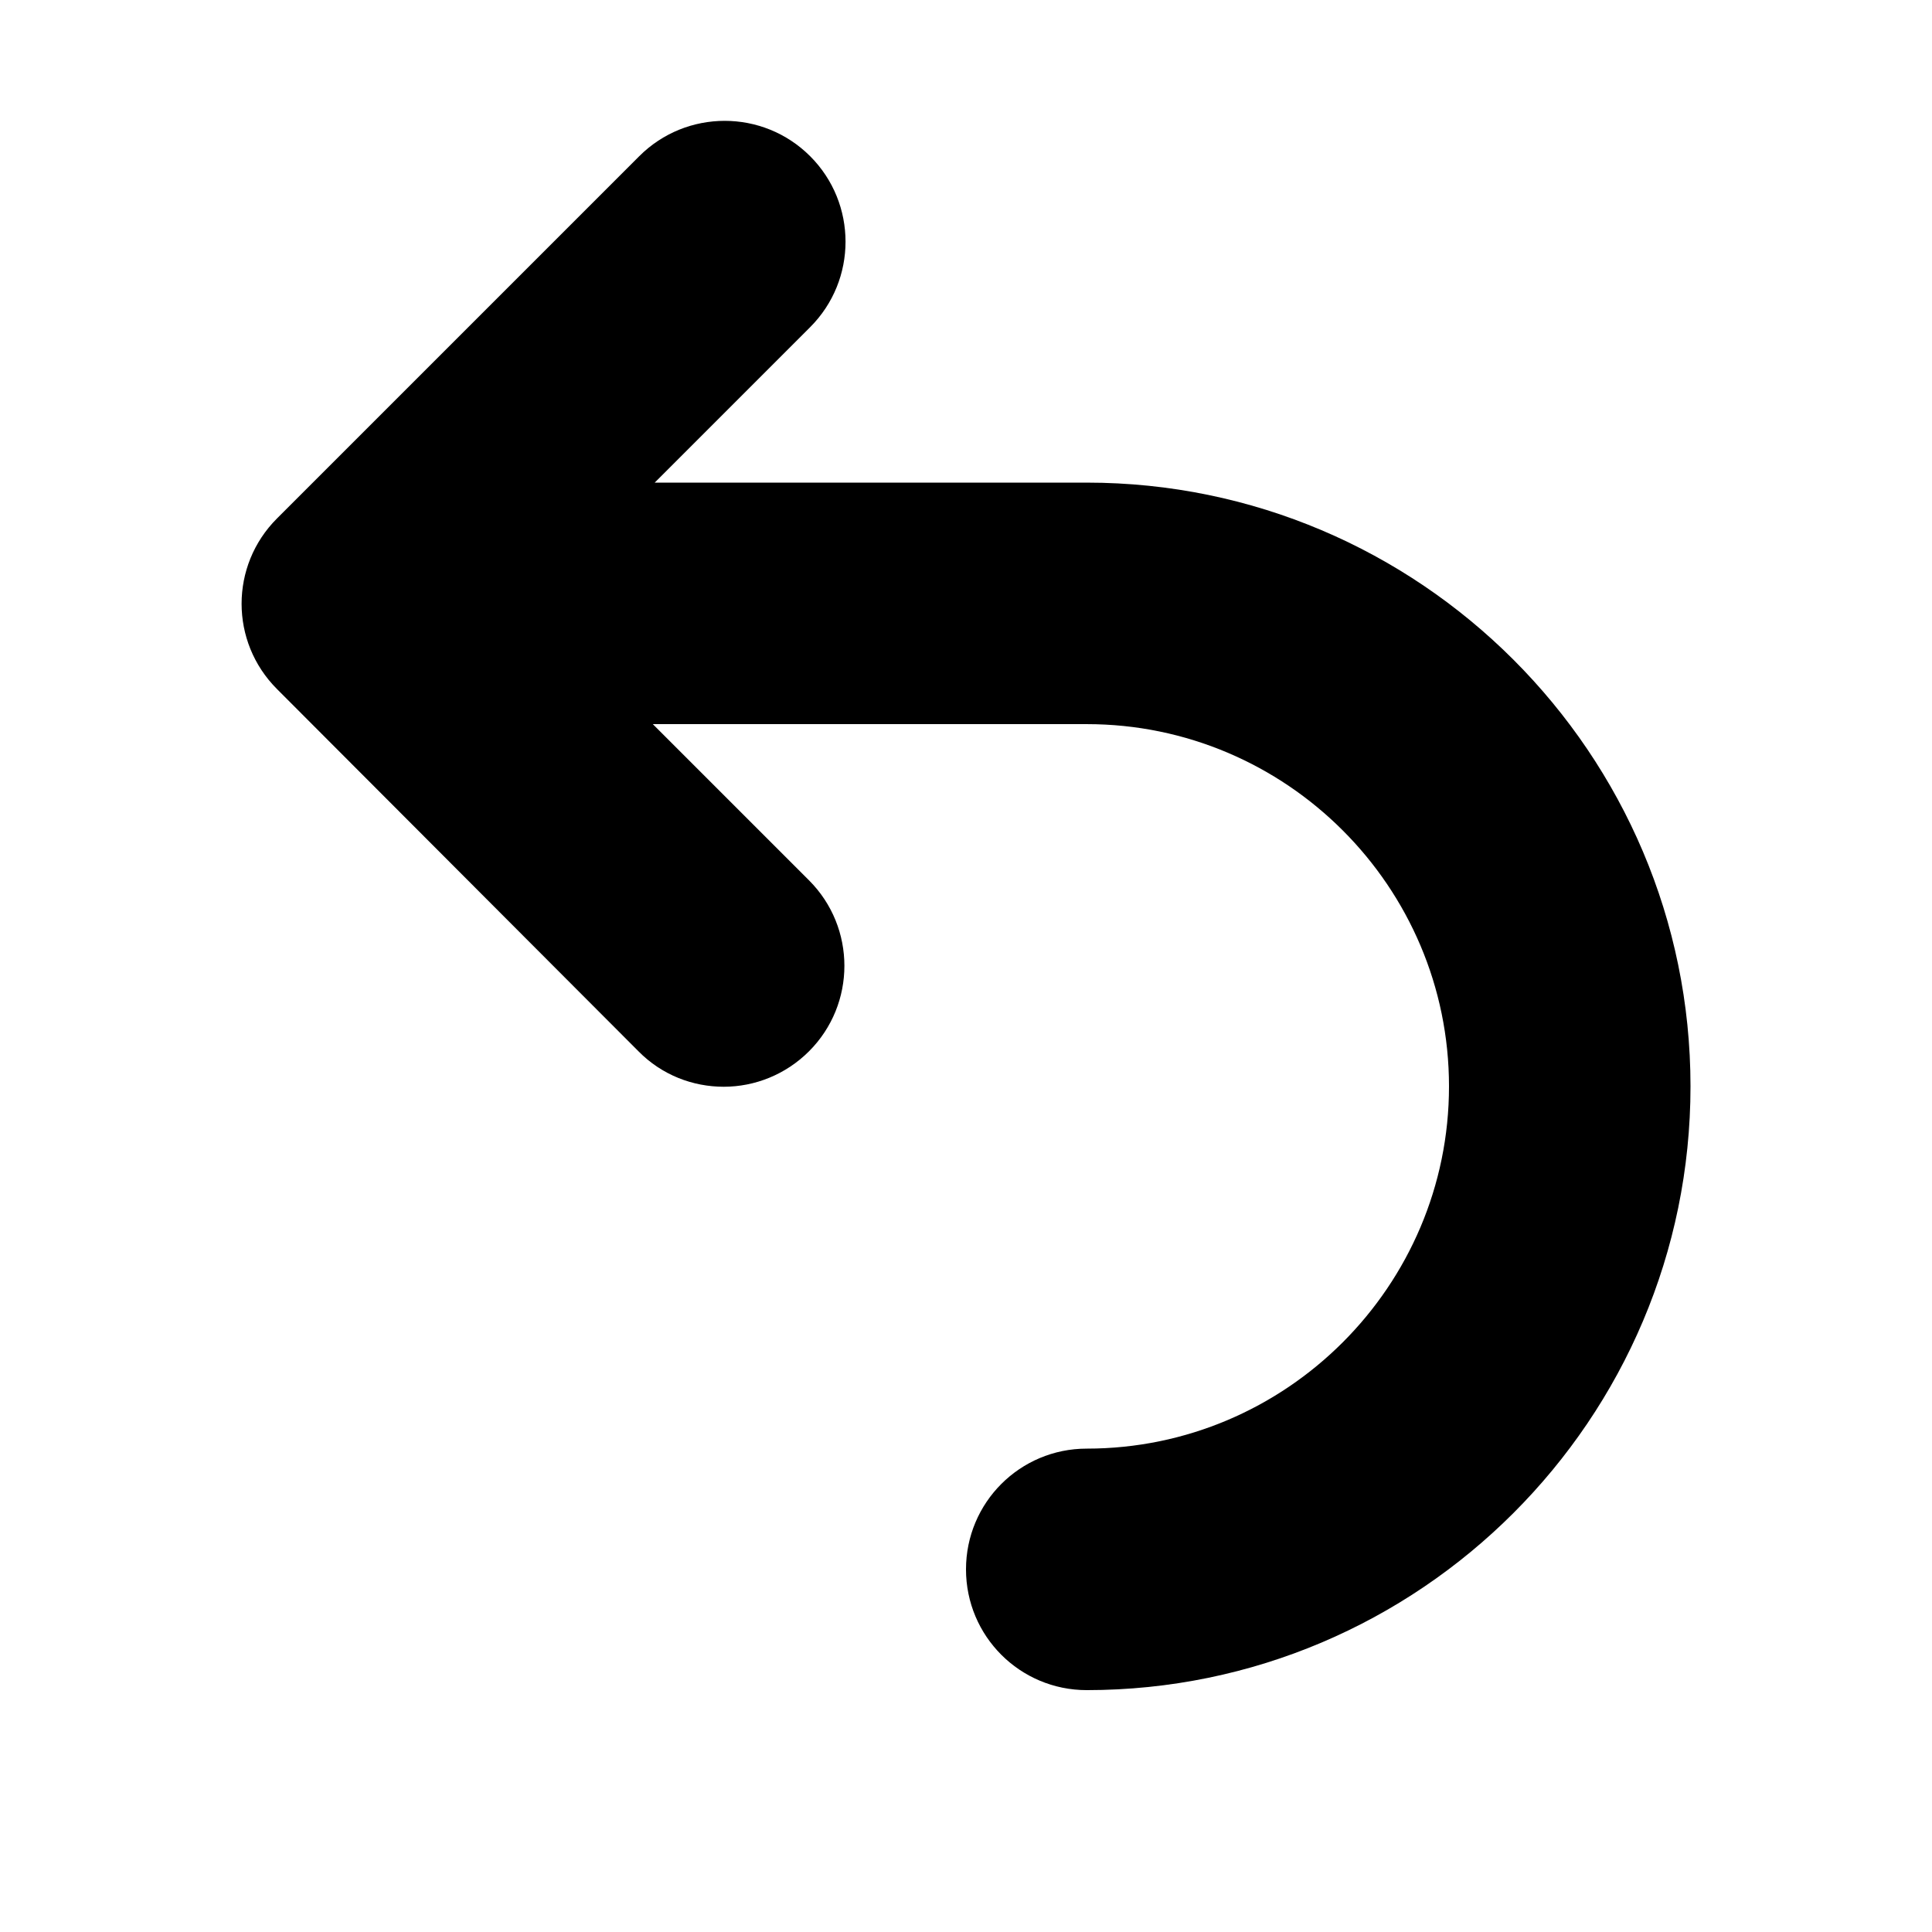
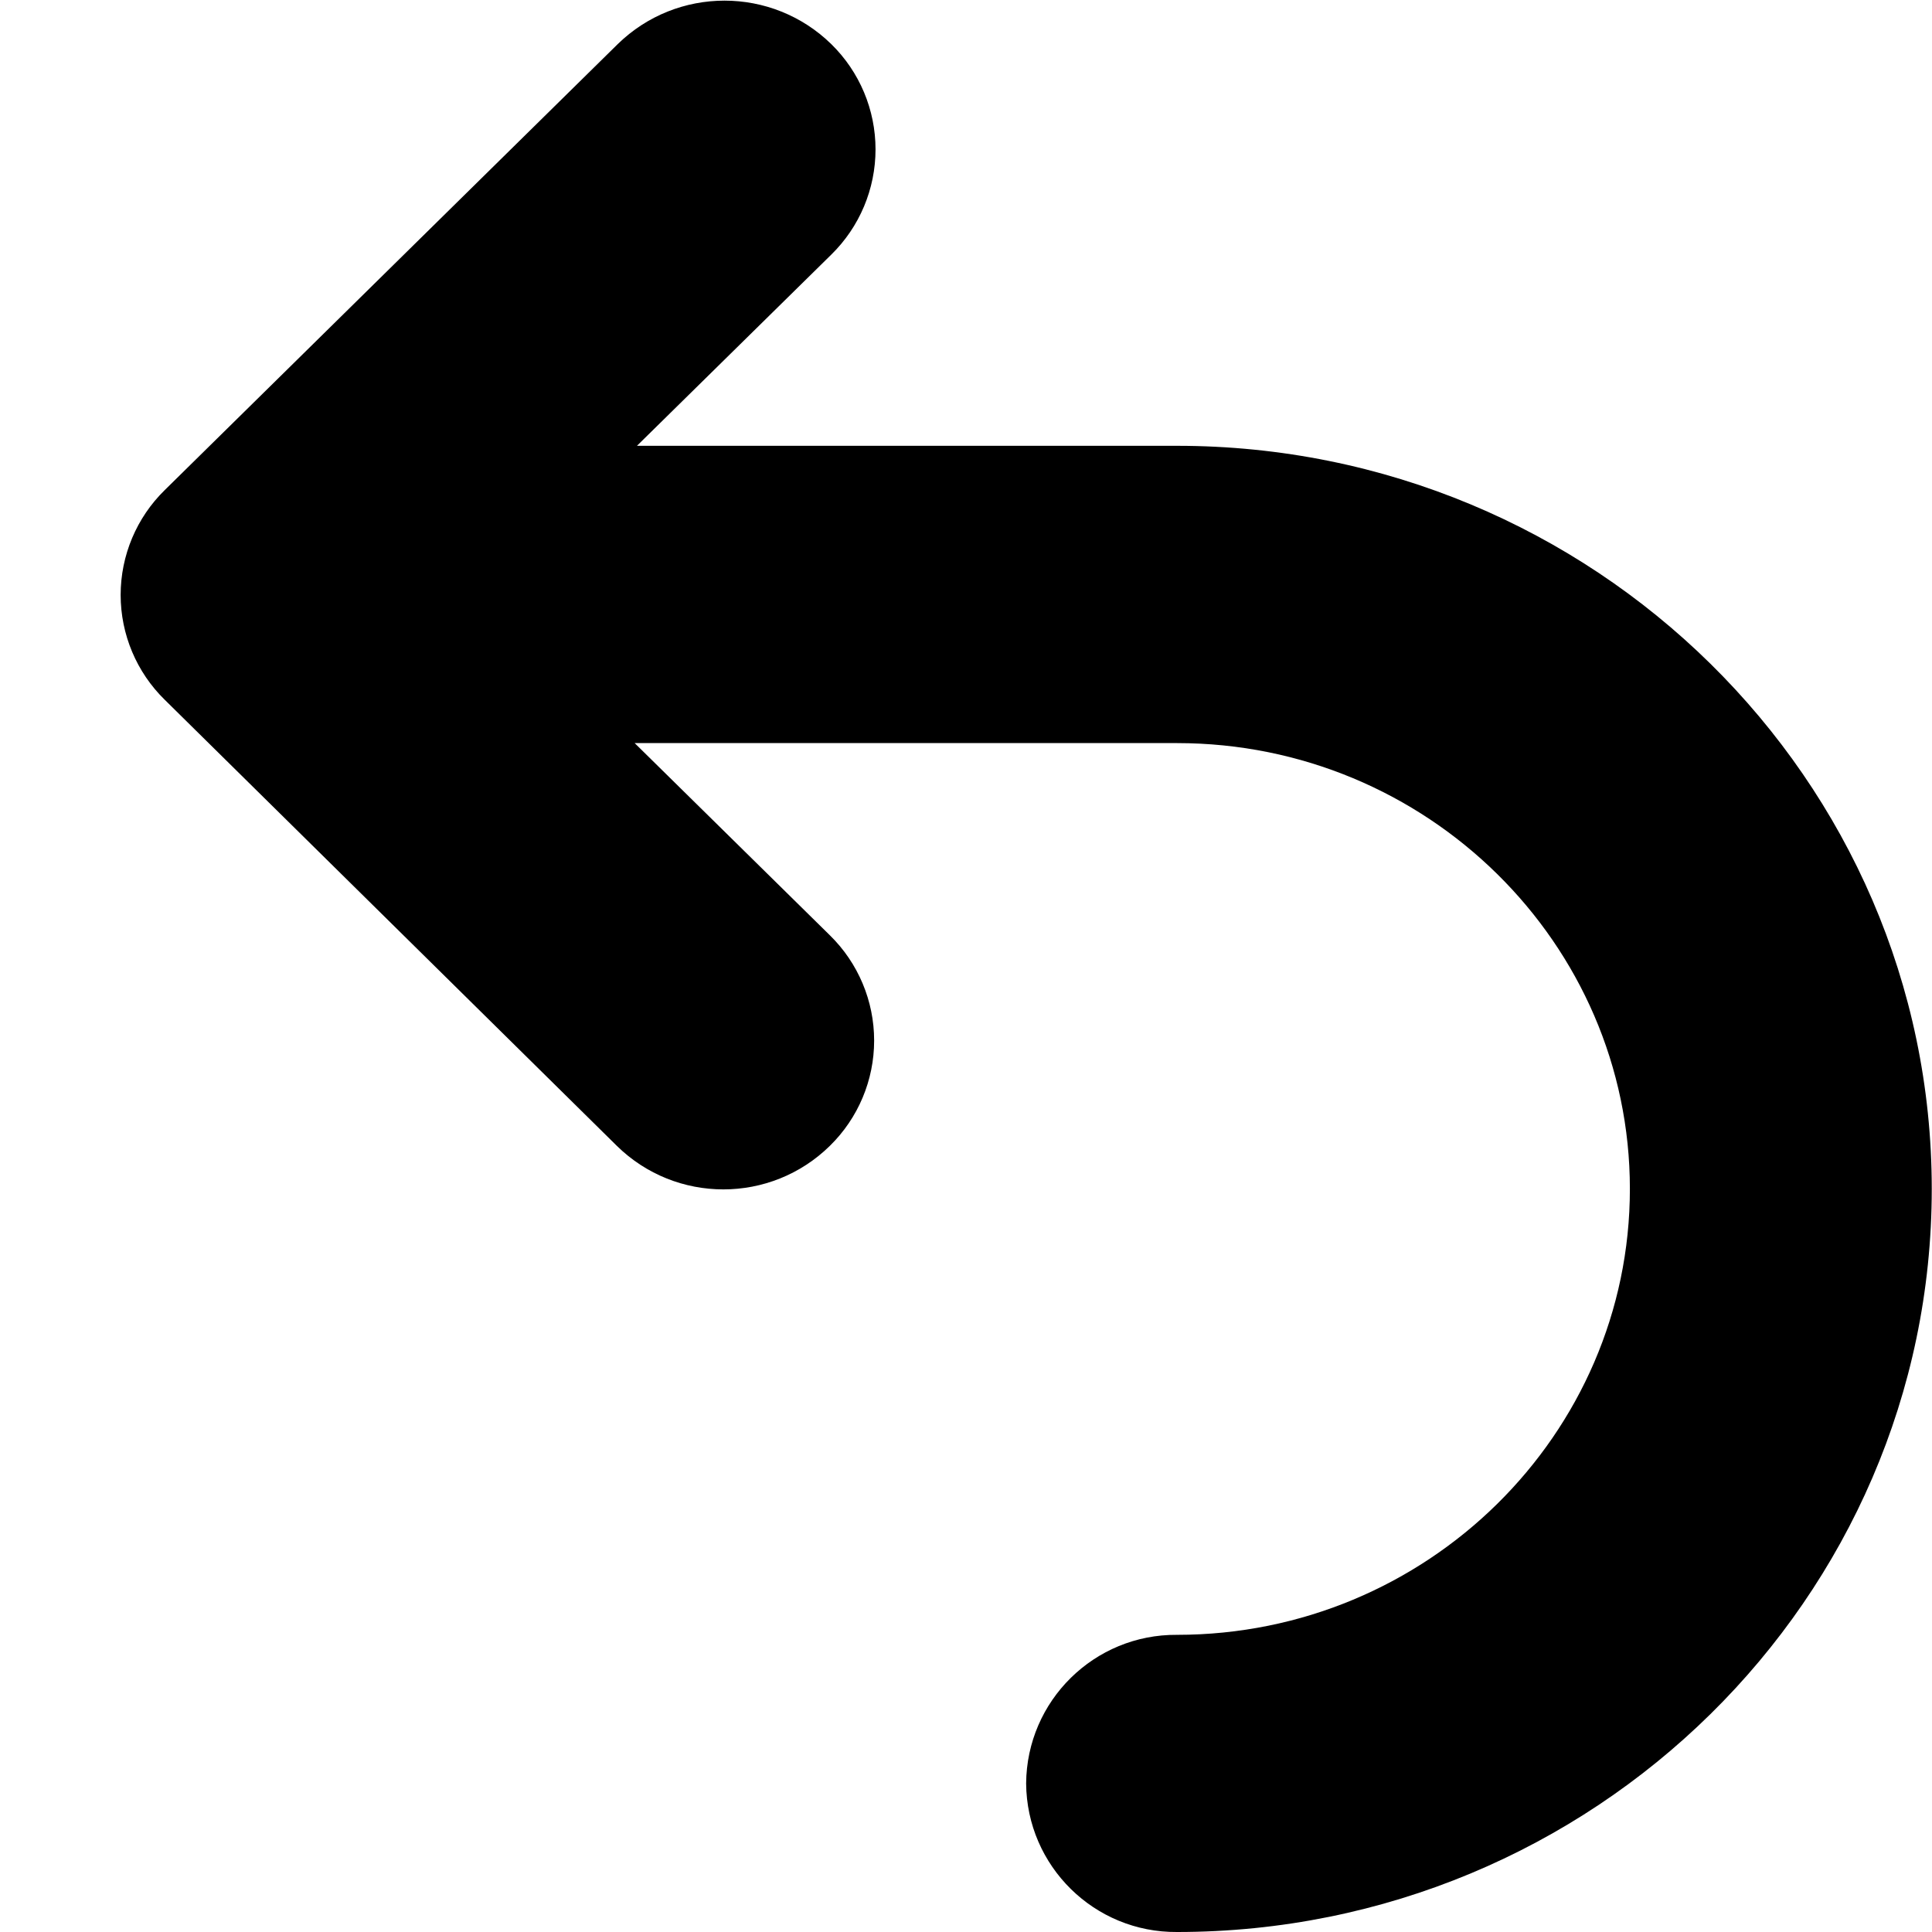
- <svg xmlns="http://www.w3.org/2000/svg" viewBox="0 0 512 512">
-   <path class="lexicon-icon-outline" d="M73.4,137.4l96-96c12.5-12.5,32.8-12.5,45.3,0s12.5,32.8,0,45.3l-41.2,41.2H288c88.2,0,160,71.8,160,160s-71.8,160-160,160c-17.7,0-32-14.3-32-32s14.3-32,32-32c52.9,0,96-43.1,96-96s-43.1-96-96-96H173l41.4,41.4c12.5,12.5,12.5,32.8,0,45.3c-6.2,6.2-14.4,9.4-22.6,9.4c-8.2,0-16.4-3.1-22.6-9.4l-95.8-96C60.9,170.1,60.9,149.9,73.4,137.4z" />
+ <svg xmlns="http://www.w3.org/2000/svg" viewBox="0 0 16 16">
+   <path class="lexicon-icon-outline" d="M1.365 4.058 5.115.366a1.266 1.266 0 0 1 1.77 0 1.22 1.22 0 0 1 0 1.742l-1.61 1.584h4.473c3.446 0 6.25 2.762 6.25 6.154 0 3.393-2.804 6.154-6.25 6.154a1.24 1.24 0 0 1-1.25-1.23 1.24 1.24 0 0 1 1.25-1.231c2.067 0 3.75-1.658 3.75-3.693 0-2.034-1.683-3.692-3.75-3.692H5.256l1.617 1.592a1.22 1.22 0 0 1 0 1.743 1.259 1.259 0 0 1-1.765 0L1.365 5.796a1.215 1.215 0 0 1 0-1.738Z" />
</svg>
